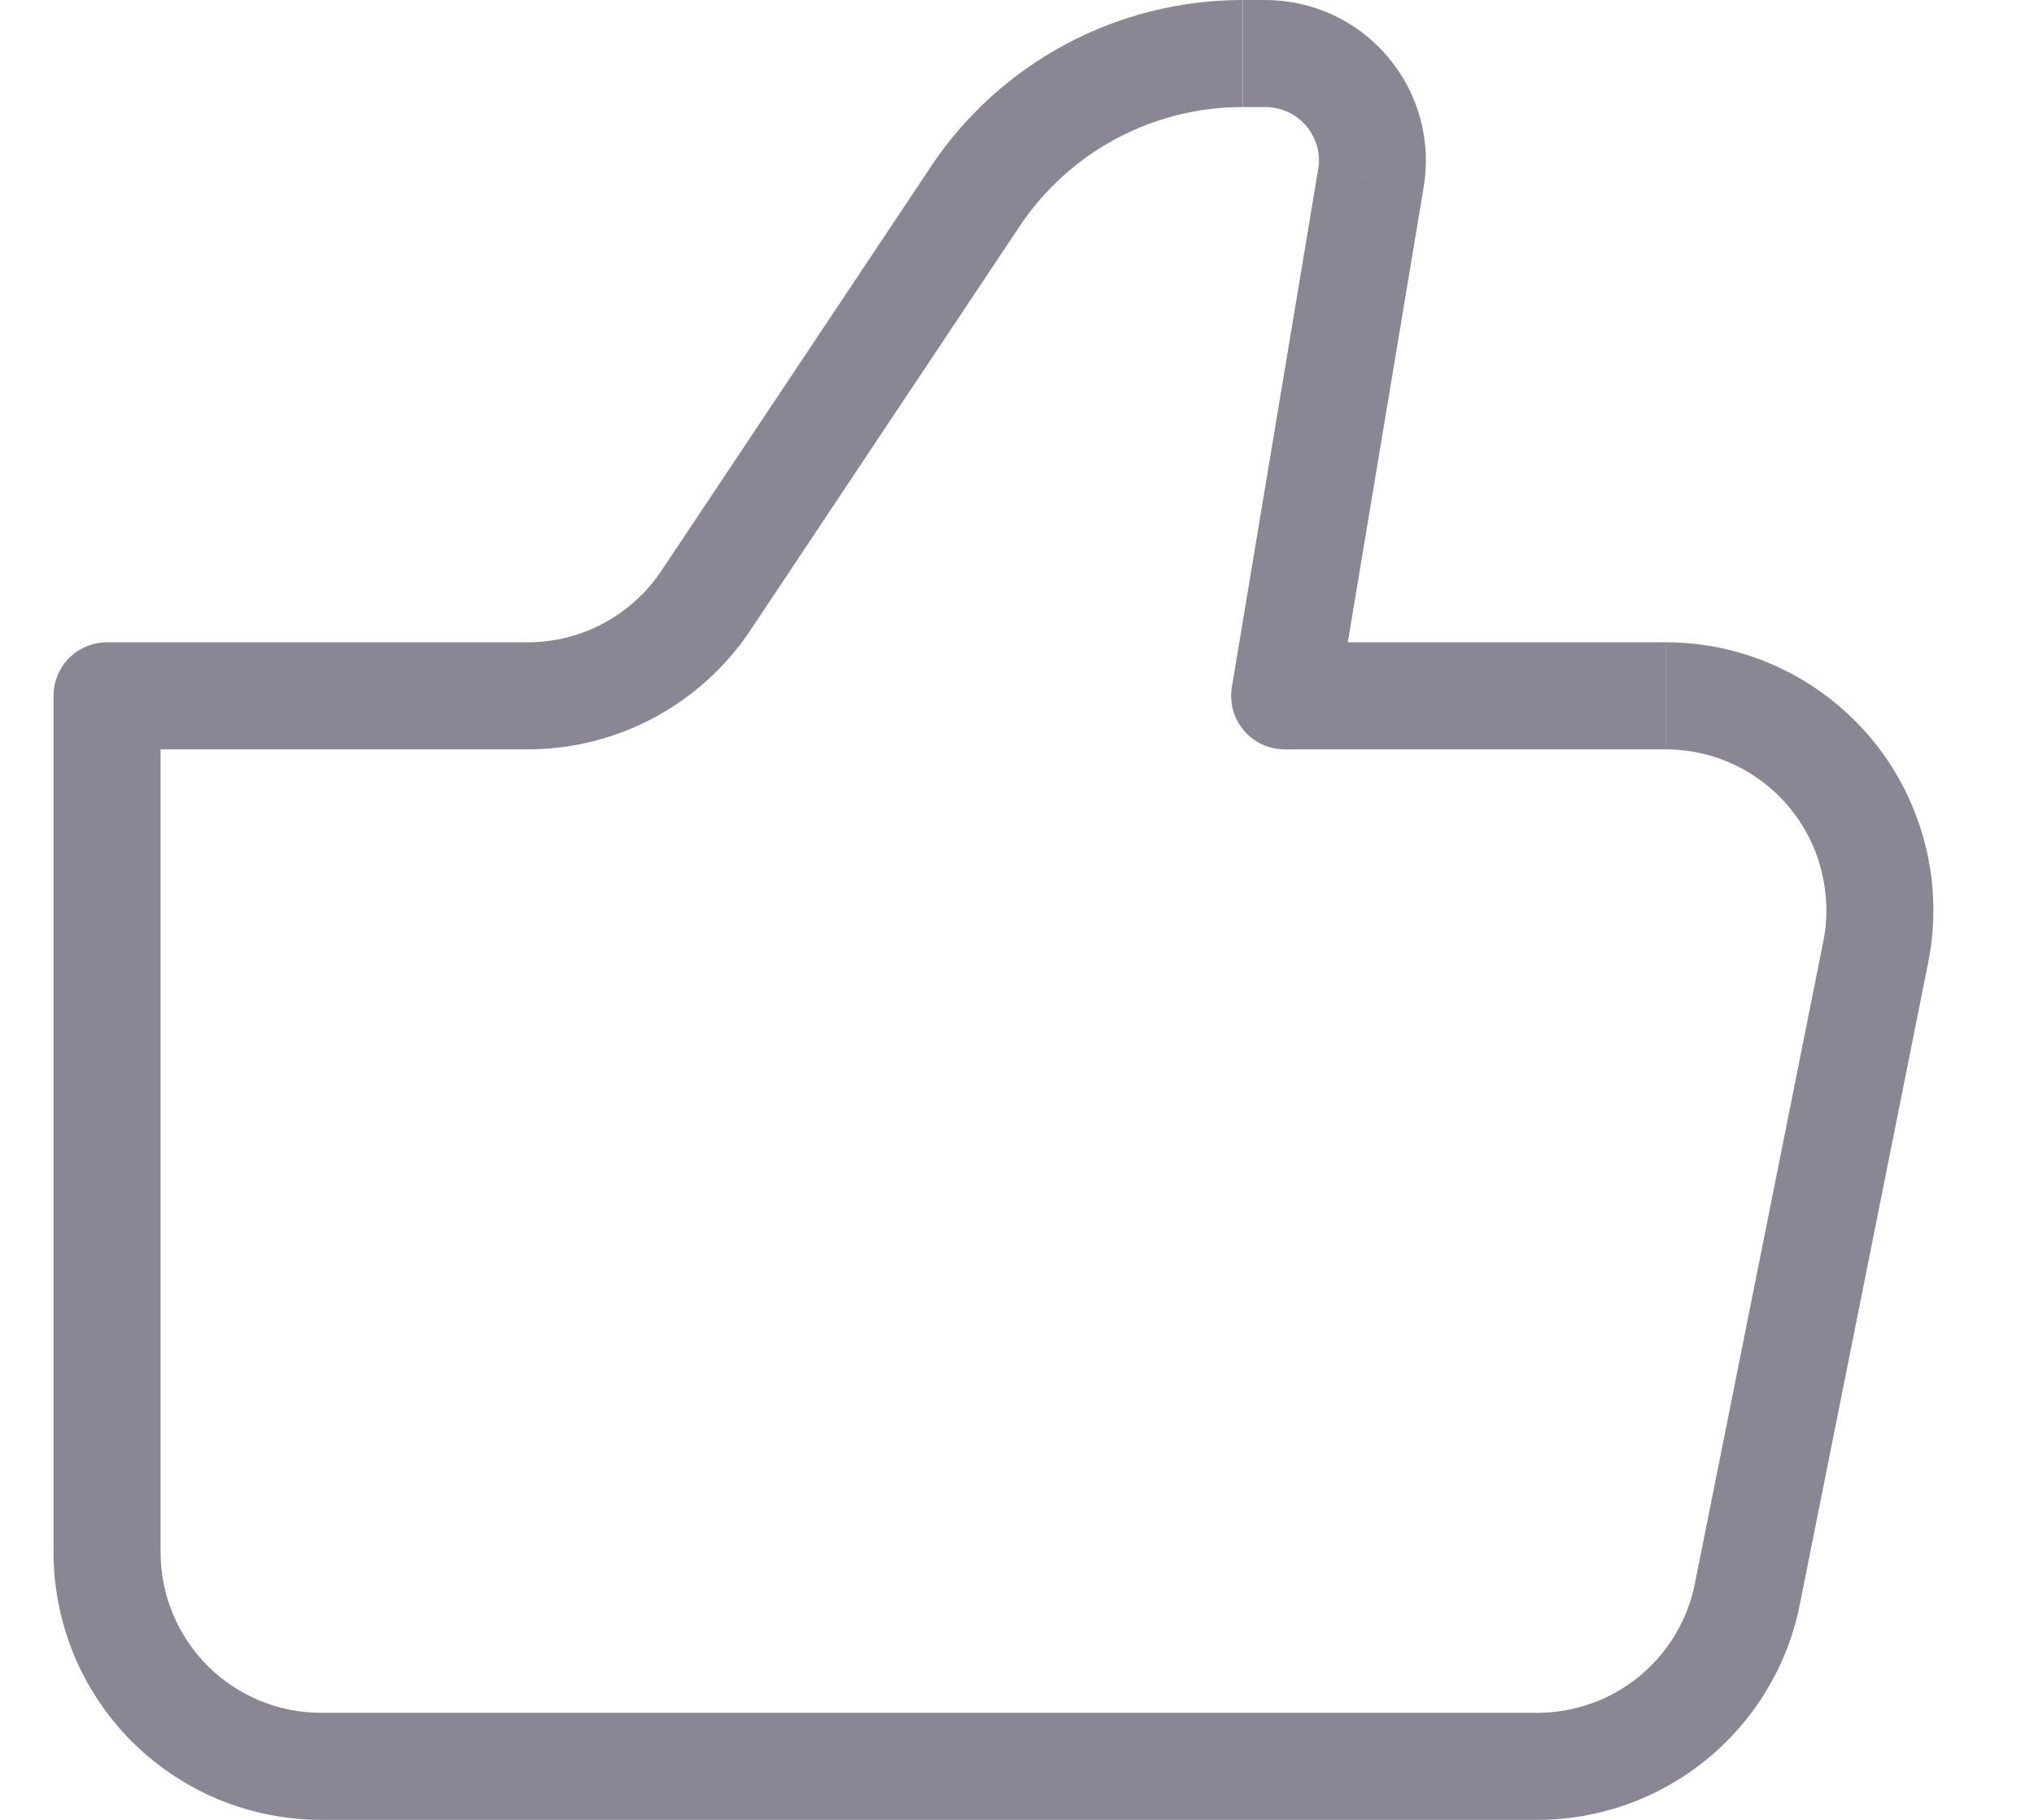
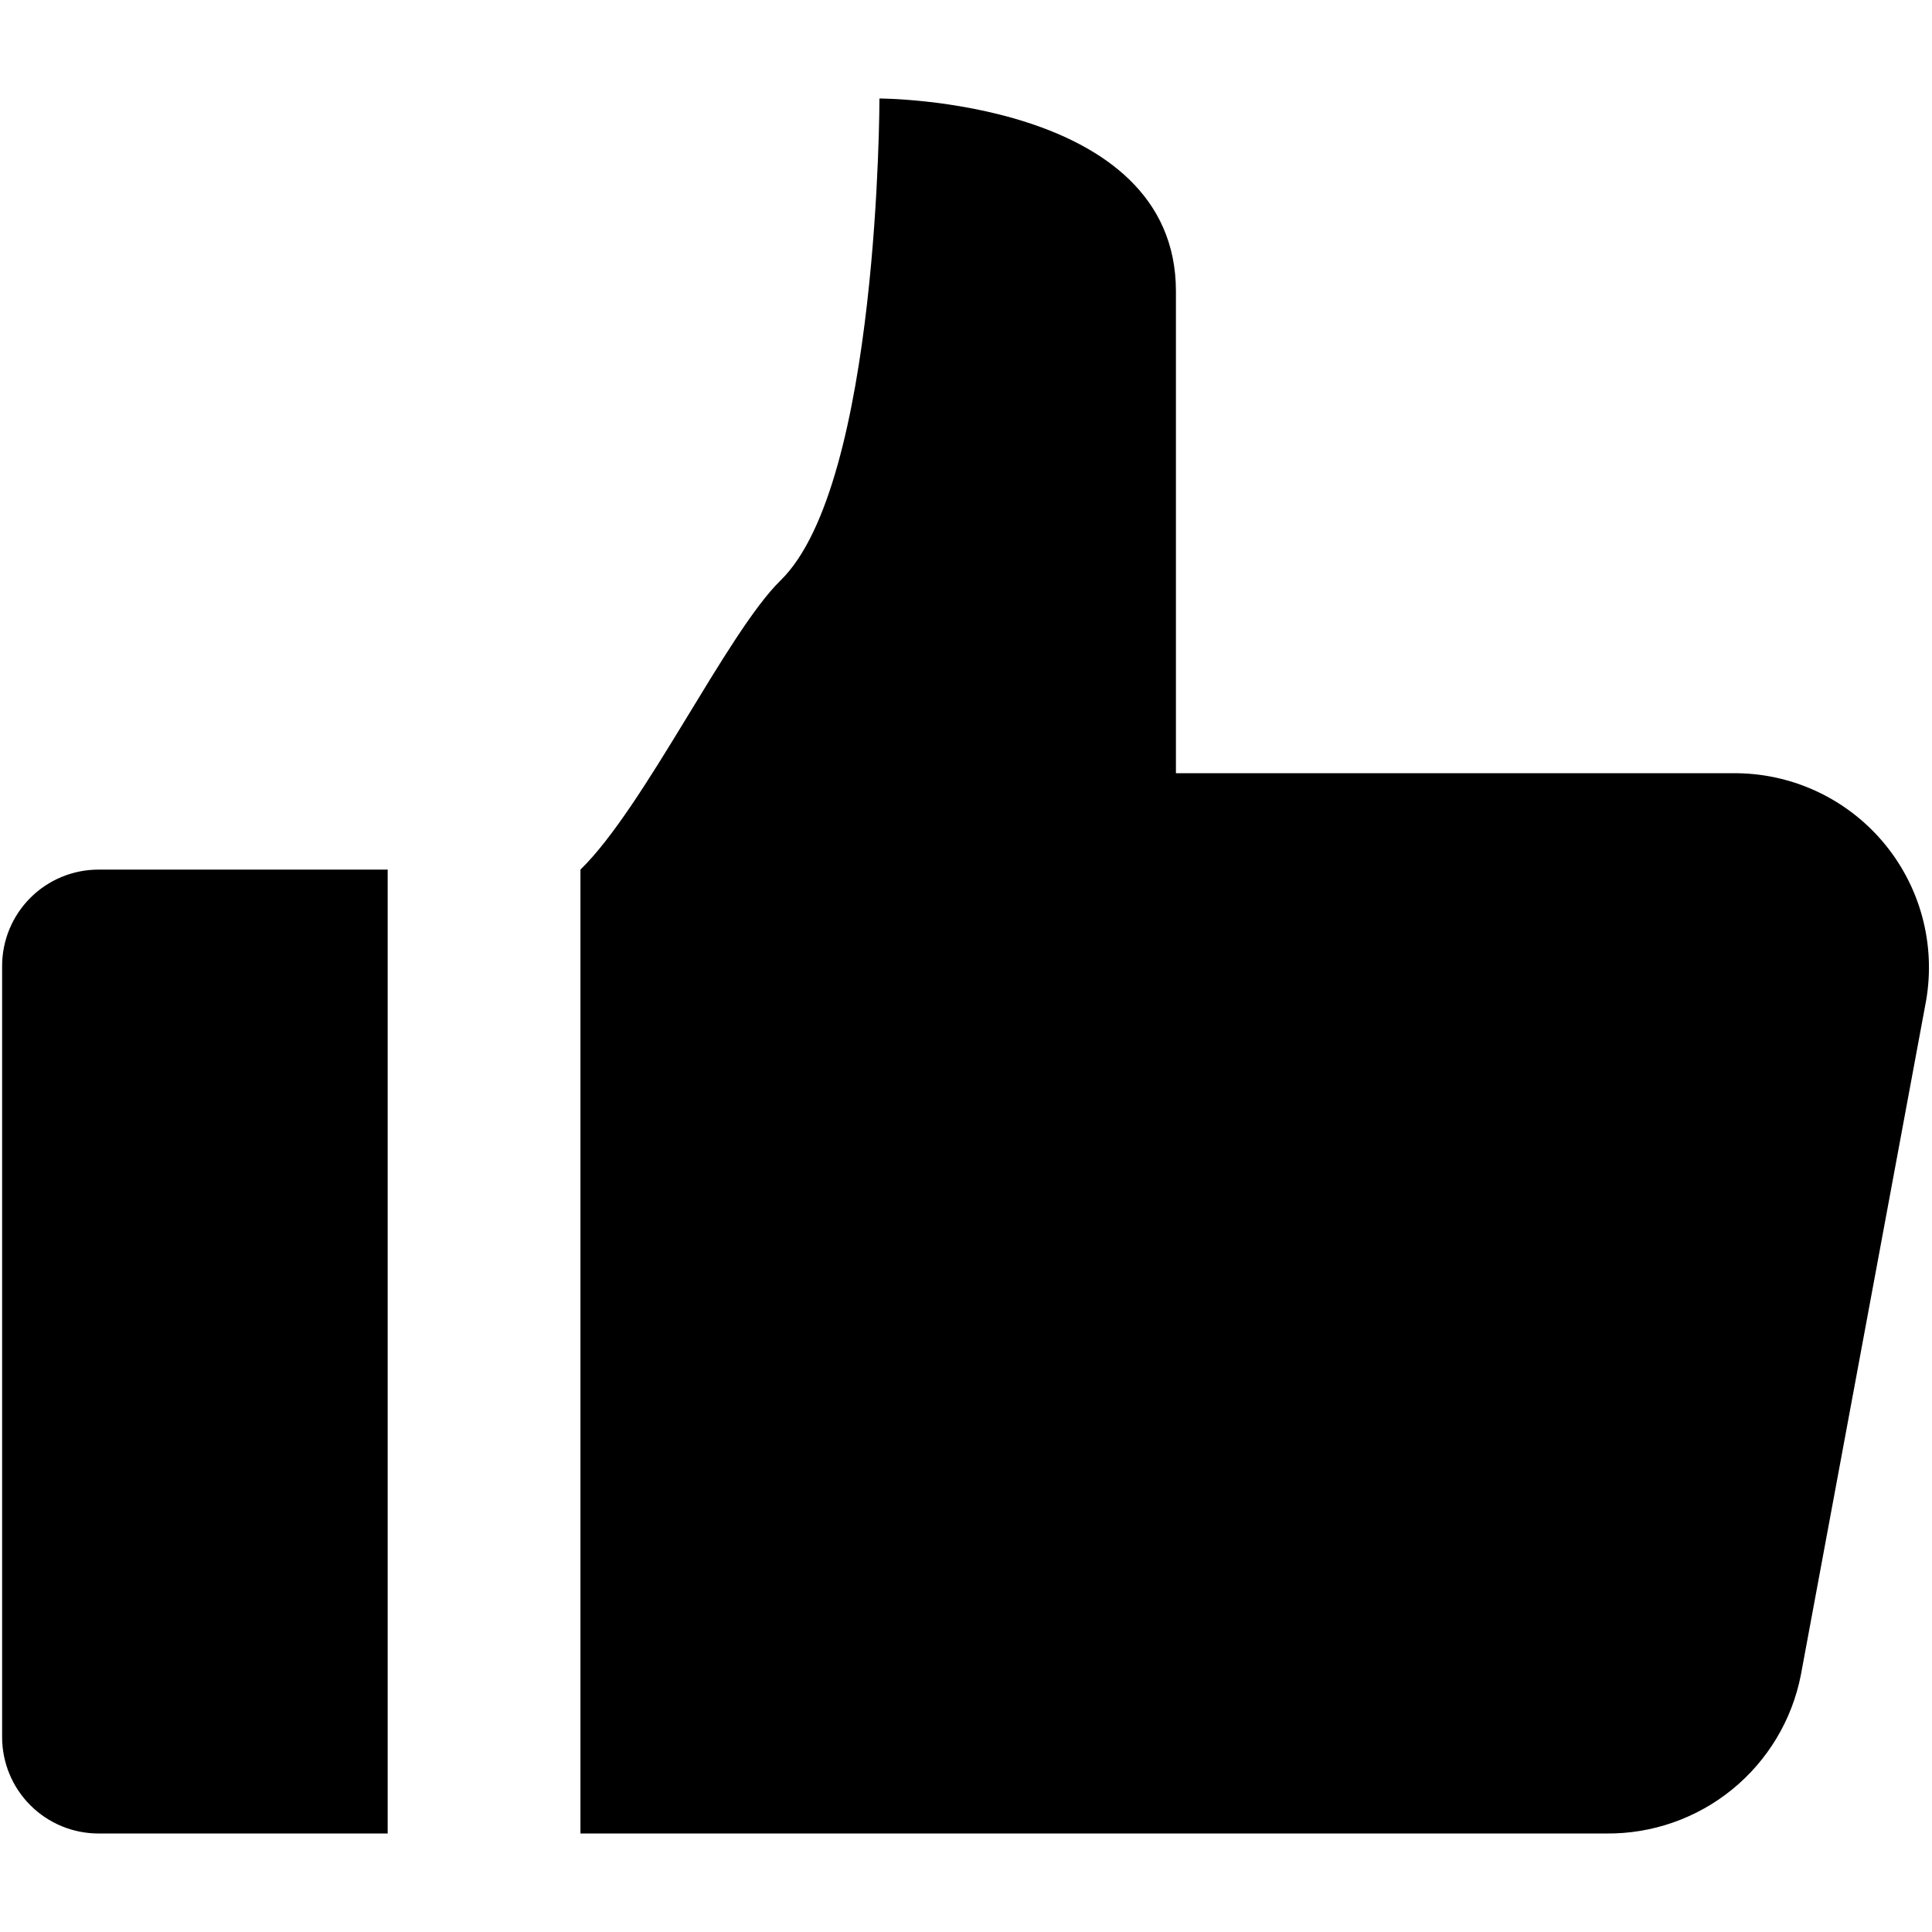
- <svg xmlns="http://www.w3.org/2000/svg" width="19" height="17" viewBox="0 0 19 17" fill="none">
-   <path d="M12 6.5L11.507 6.418C11.495 6.49 11.499 6.563 11.518 6.633C11.537 6.703 11.572 6.768 11.619 6.823C11.666 6.879 11.724 6.923 11.79 6.954C11.856 6.984 11.927 7 12 7V6.5ZM1 6.5V6C0.867 6 0.74 6.053 0.646 6.146C0.553 6.24 0.5 6.367 0.5 6.5H1ZM3 17H14.36V16H3V17ZM15.56 6H12V7H15.56V6ZM12.493 6.582L13.299 1.747L12.313 1.582L11.507 6.418L12.493 6.582ZM11.82 3.91646e-08H11.607V1H11.82V3.91646e-08ZM8.694 1.559L6.178 5.332L7.01 5.887L9.525 2.113L8.693 1.559H8.694ZM4.93 6H1V7H4.93V6ZM0.5 6.5V14.5H1.5V6.5H0.5ZM16.812 14.99L18.012 8.99L17.032 8.794L15.832 14.794L16.812 14.99ZM6.178 5.332C6.041 5.537 5.855 5.706 5.638 5.822C5.42 5.939 5.177 6 4.93 6V7C5.342 7 5.747 6.898 6.11 6.704C6.472 6.51 6.782 6.229 7.01 5.887L6.178 5.332ZM13.299 1.747C13.335 1.532 13.323 1.312 13.266 1.102C13.208 0.892 13.105 0.697 12.964 0.531C12.824 0.365 12.648 0.231 12.451 0.139C12.253 0.048 12.038 7.61222e-05 11.82 3.91646e-08V1C11.893 1 11.964 1.016 12.03 1.046C12.096 1.077 12.155 1.121 12.202 1.176C12.249 1.232 12.283 1.297 12.303 1.367C12.322 1.437 12.326 1.51 12.314 1.582L13.299 1.747ZM15.56 7C15.782 7 16.001 7.049 16.202 7.144C16.402 7.239 16.579 7.377 16.72 7.549C16.861 7.721 16.962 7.921 17.015 8.137C17.069 8.352 17.076 8.576 17.032 8.794L18.012 8.99C18.084 8.627 18.075 8.253 17.985 7.895C17.895 7.536 17.728 7.201 17.493 6.915C17.259 6.63 16.964 6.399 16.63 6.241C16.296 6.082 15.931 6 15.561 6V7H15.56ZM14.36 17C14.938 17 15.498 16.8 15.945 16.433C16.392 16.067 16.699 15.557 16.812 14.99L15.832 14.794C15.764 15.134 15.58 15.44 15.312 15.66C15.043 15.88 14.707 16 14.36 16V17ZM11.606 3.91646e-08C11.03 -8.61765e-05 10.462 0.142 9.954 0.414C9.446 0.686 9.013 1.079 8.693 1.559L9.525 2.113C9.753 1.771 10.063 1.49 10.425 1.296C10.788 1.102 11.194 1 11.605 1V3.91646e-08H11.606ZM3 16C2.602 16 2.221 15.842 1.939 15.561C1.658 15.279 1.5 14.898 1.5 14.5H0.5C0.5 14.828 0.565 15.153 0.69 15.457C0.816 15.76 1 16.036 1.232 16.268C1.464 16.5 1.74 16.684 2.043 16.81C2.347 16.935 2.672 17 3 17V16Z" fill="#160F29" fill-opacity="0.5" />
+ <svg xmlns="http://www.w3.org/2000/svg" width="17" height="17" viewBox="0 0 304 274">
+   <path d="M15.5 273.5C11.477 273.5 7.62 271.902 4.775 269.058C1.931 266.213 0.333 262.356 0.333 258.333V137C0.333 132.978 1.931 129.12 4.775 126.276C7.62 123.431 11.477 121.833 15.5 121.833H61V273.5H15.5ZM272.56 106.667H185.033V30.833C185.033 0.5 138.38 0.5 138.38 0.5C138.38 0.5 138.38 61.167 122.819 76.333C114.387 84.569 101.48 111.945 91.333 121.833V273.5H252.767C259.97 273.569 266.971 271.117 272.558 266.569C278.144 262.022 281.965 255.664 283.358 248.596L303.075 142.43C303.839 138.008 303.62 133.471 302.434 129.143C301.247 124.815 299.122 120.802 296.209 117.388C293.296 113.974 289.667 111.244 285.58 109.391C281.492 107.538 277.047 106.608 272.56 106.667Z" fill="current" />
</svg>
